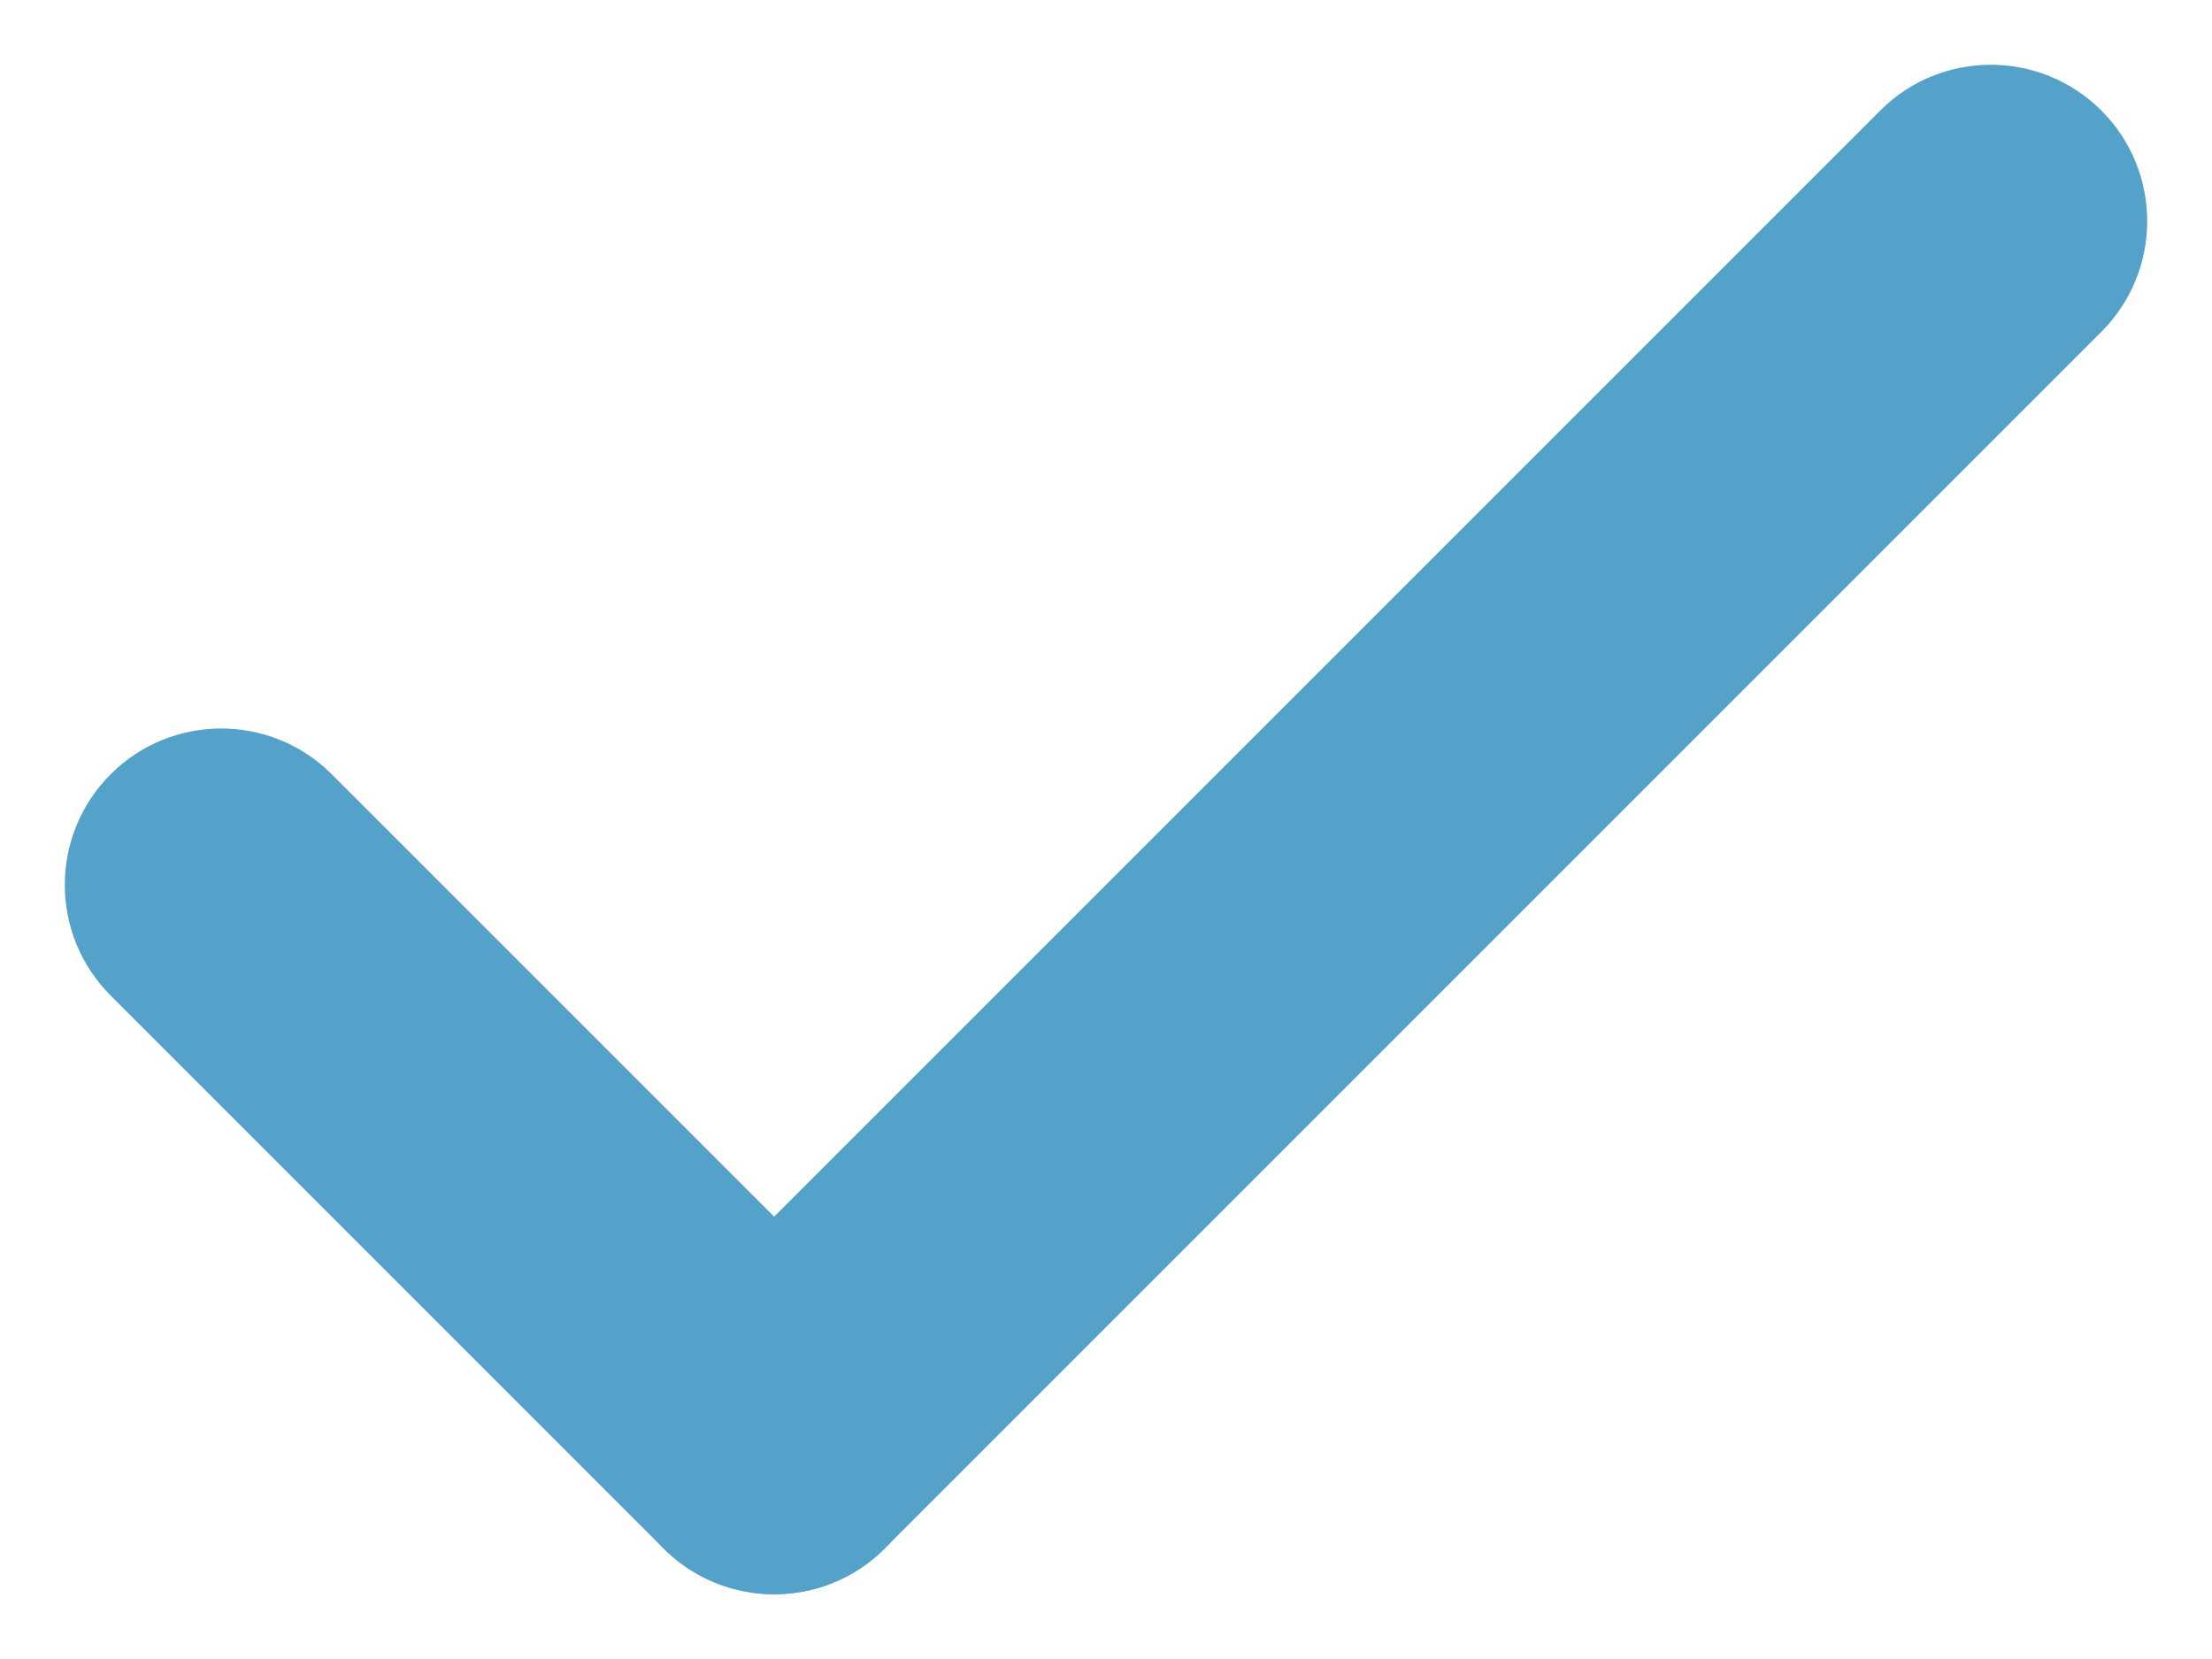
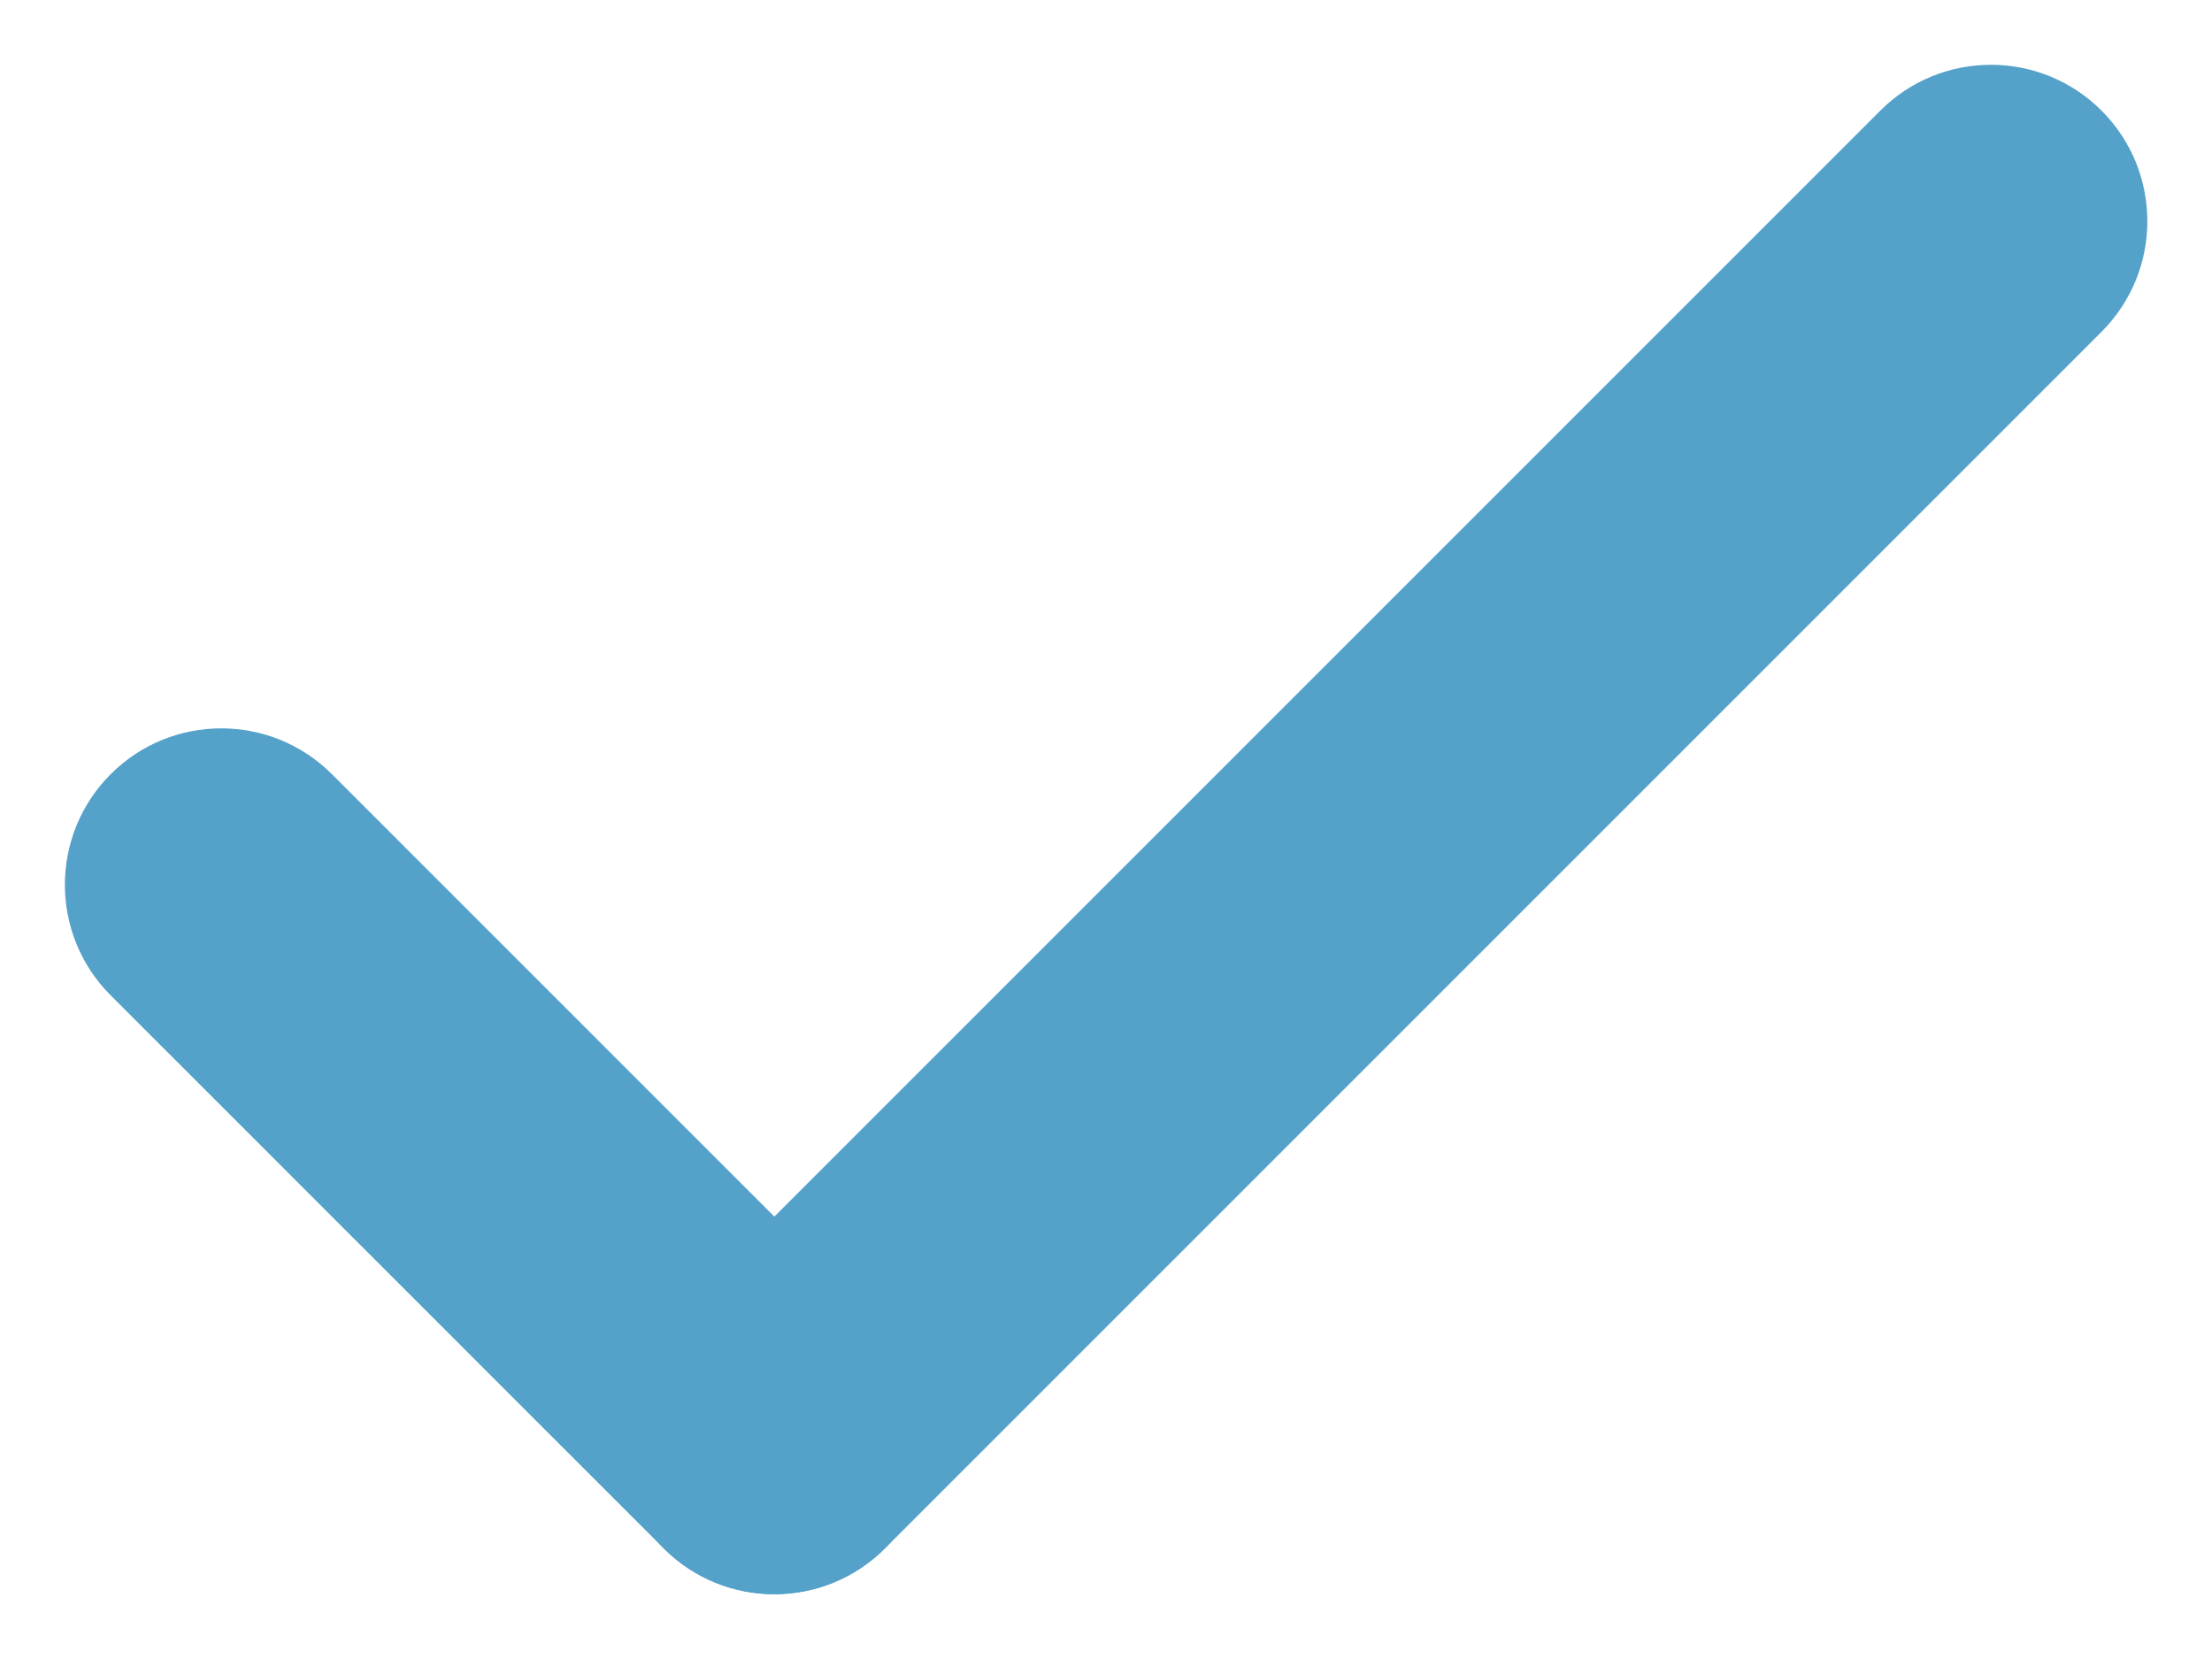
- <svg xmlns="http://www.w3.org/2000/svg" width="14.142" height="10.606" viewBox="0 0 14.142 10.606">
-   <g id="Group_20656" data-name="Group 20656" transform="translate(-1.293 2.95)">
-     <rect id="Rectangle_10680" data-name="Rectangle 10680" width="13" height="2" rx="1" transform="translate(15.435 -1.536) rotate(135)" fill="#54a1c9" />
-     <rect id="Rectangle_10679" data-name="Rectangle 10679" width="2" height="7" rx="1" transform="translate(7.657 6.243) rotate(135)" fill="#54a1c9" />
+ <svg xmlns="http://www.w3.org/2000/svg" width="14.142" height="10.606">
+   <g id="Group_20656" data-name="Group 20656" transform="translate(-1.293 2.95)" fill="#54a1c9">
+     <rect id="Rectangle_10680" data-name="Rectangle 10680" width="13" height="2" rx="1" transform="rotate(135 8.036 2.429)" />
+     <rect id="Rectangle_10679" data-name="Rectangle 10679" width="2" height="7" rx="1" transform="rotate(135 2.536 4.707)" />
  </g>
</svg>
